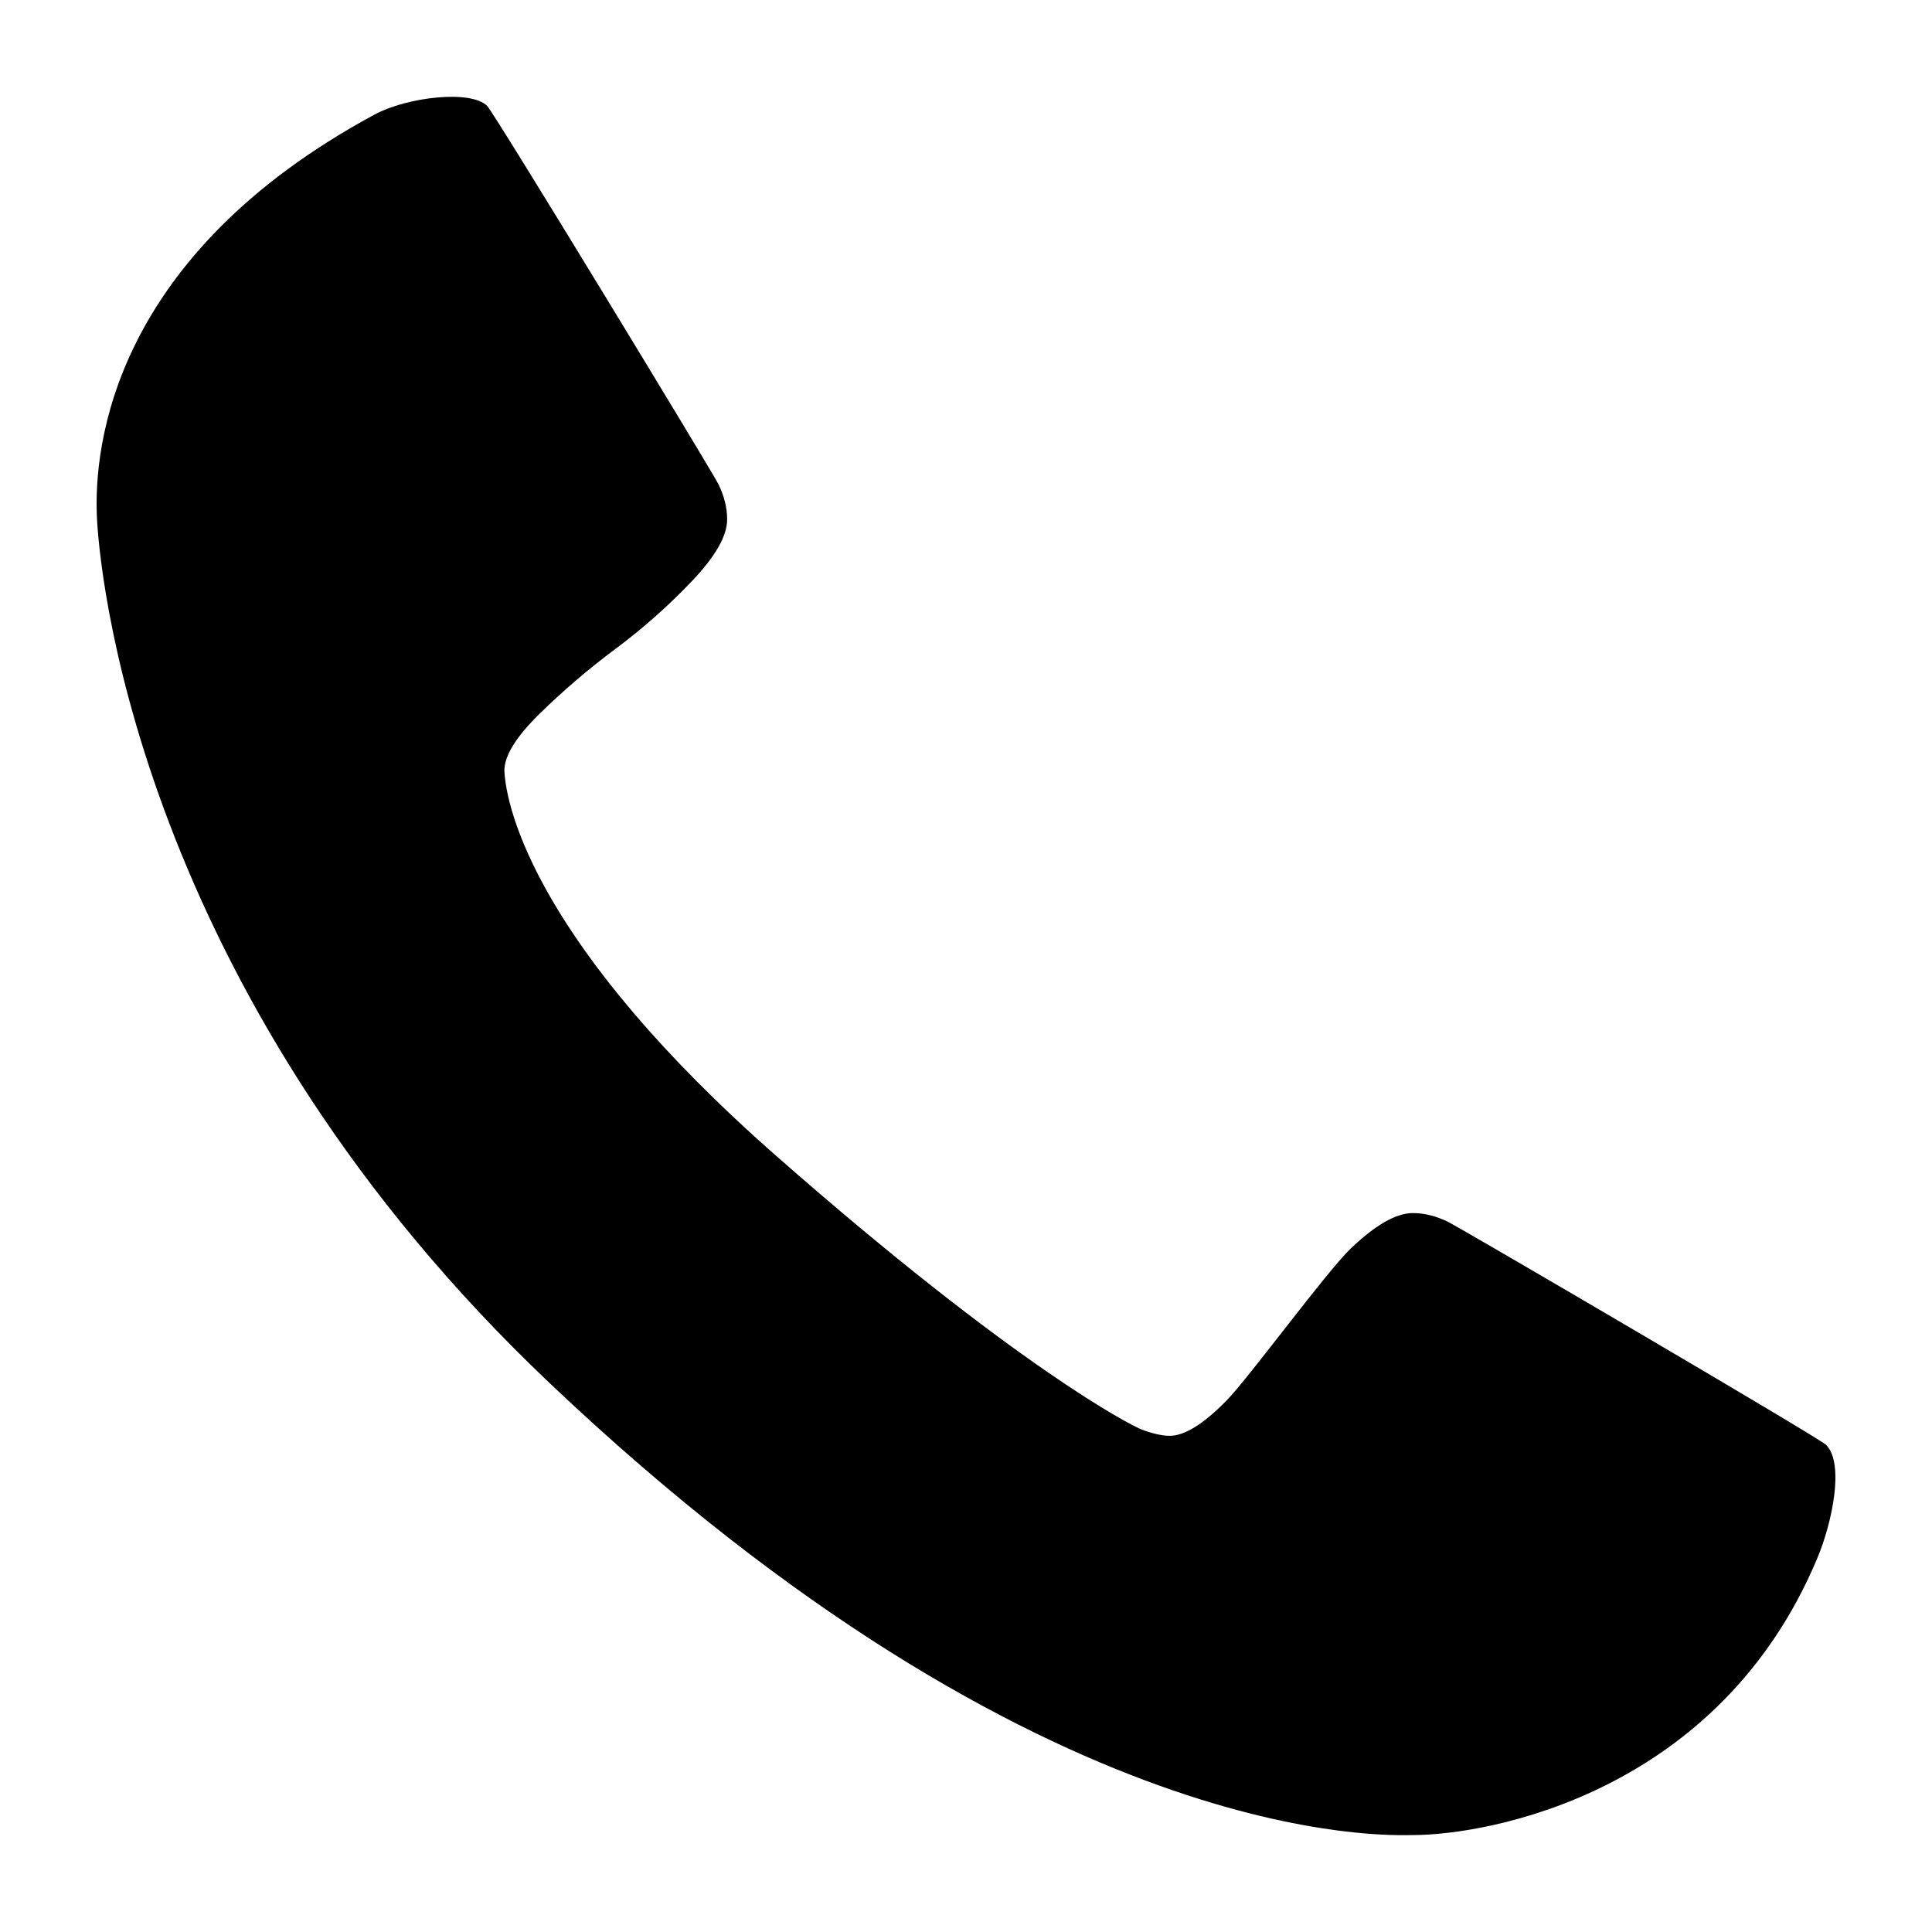
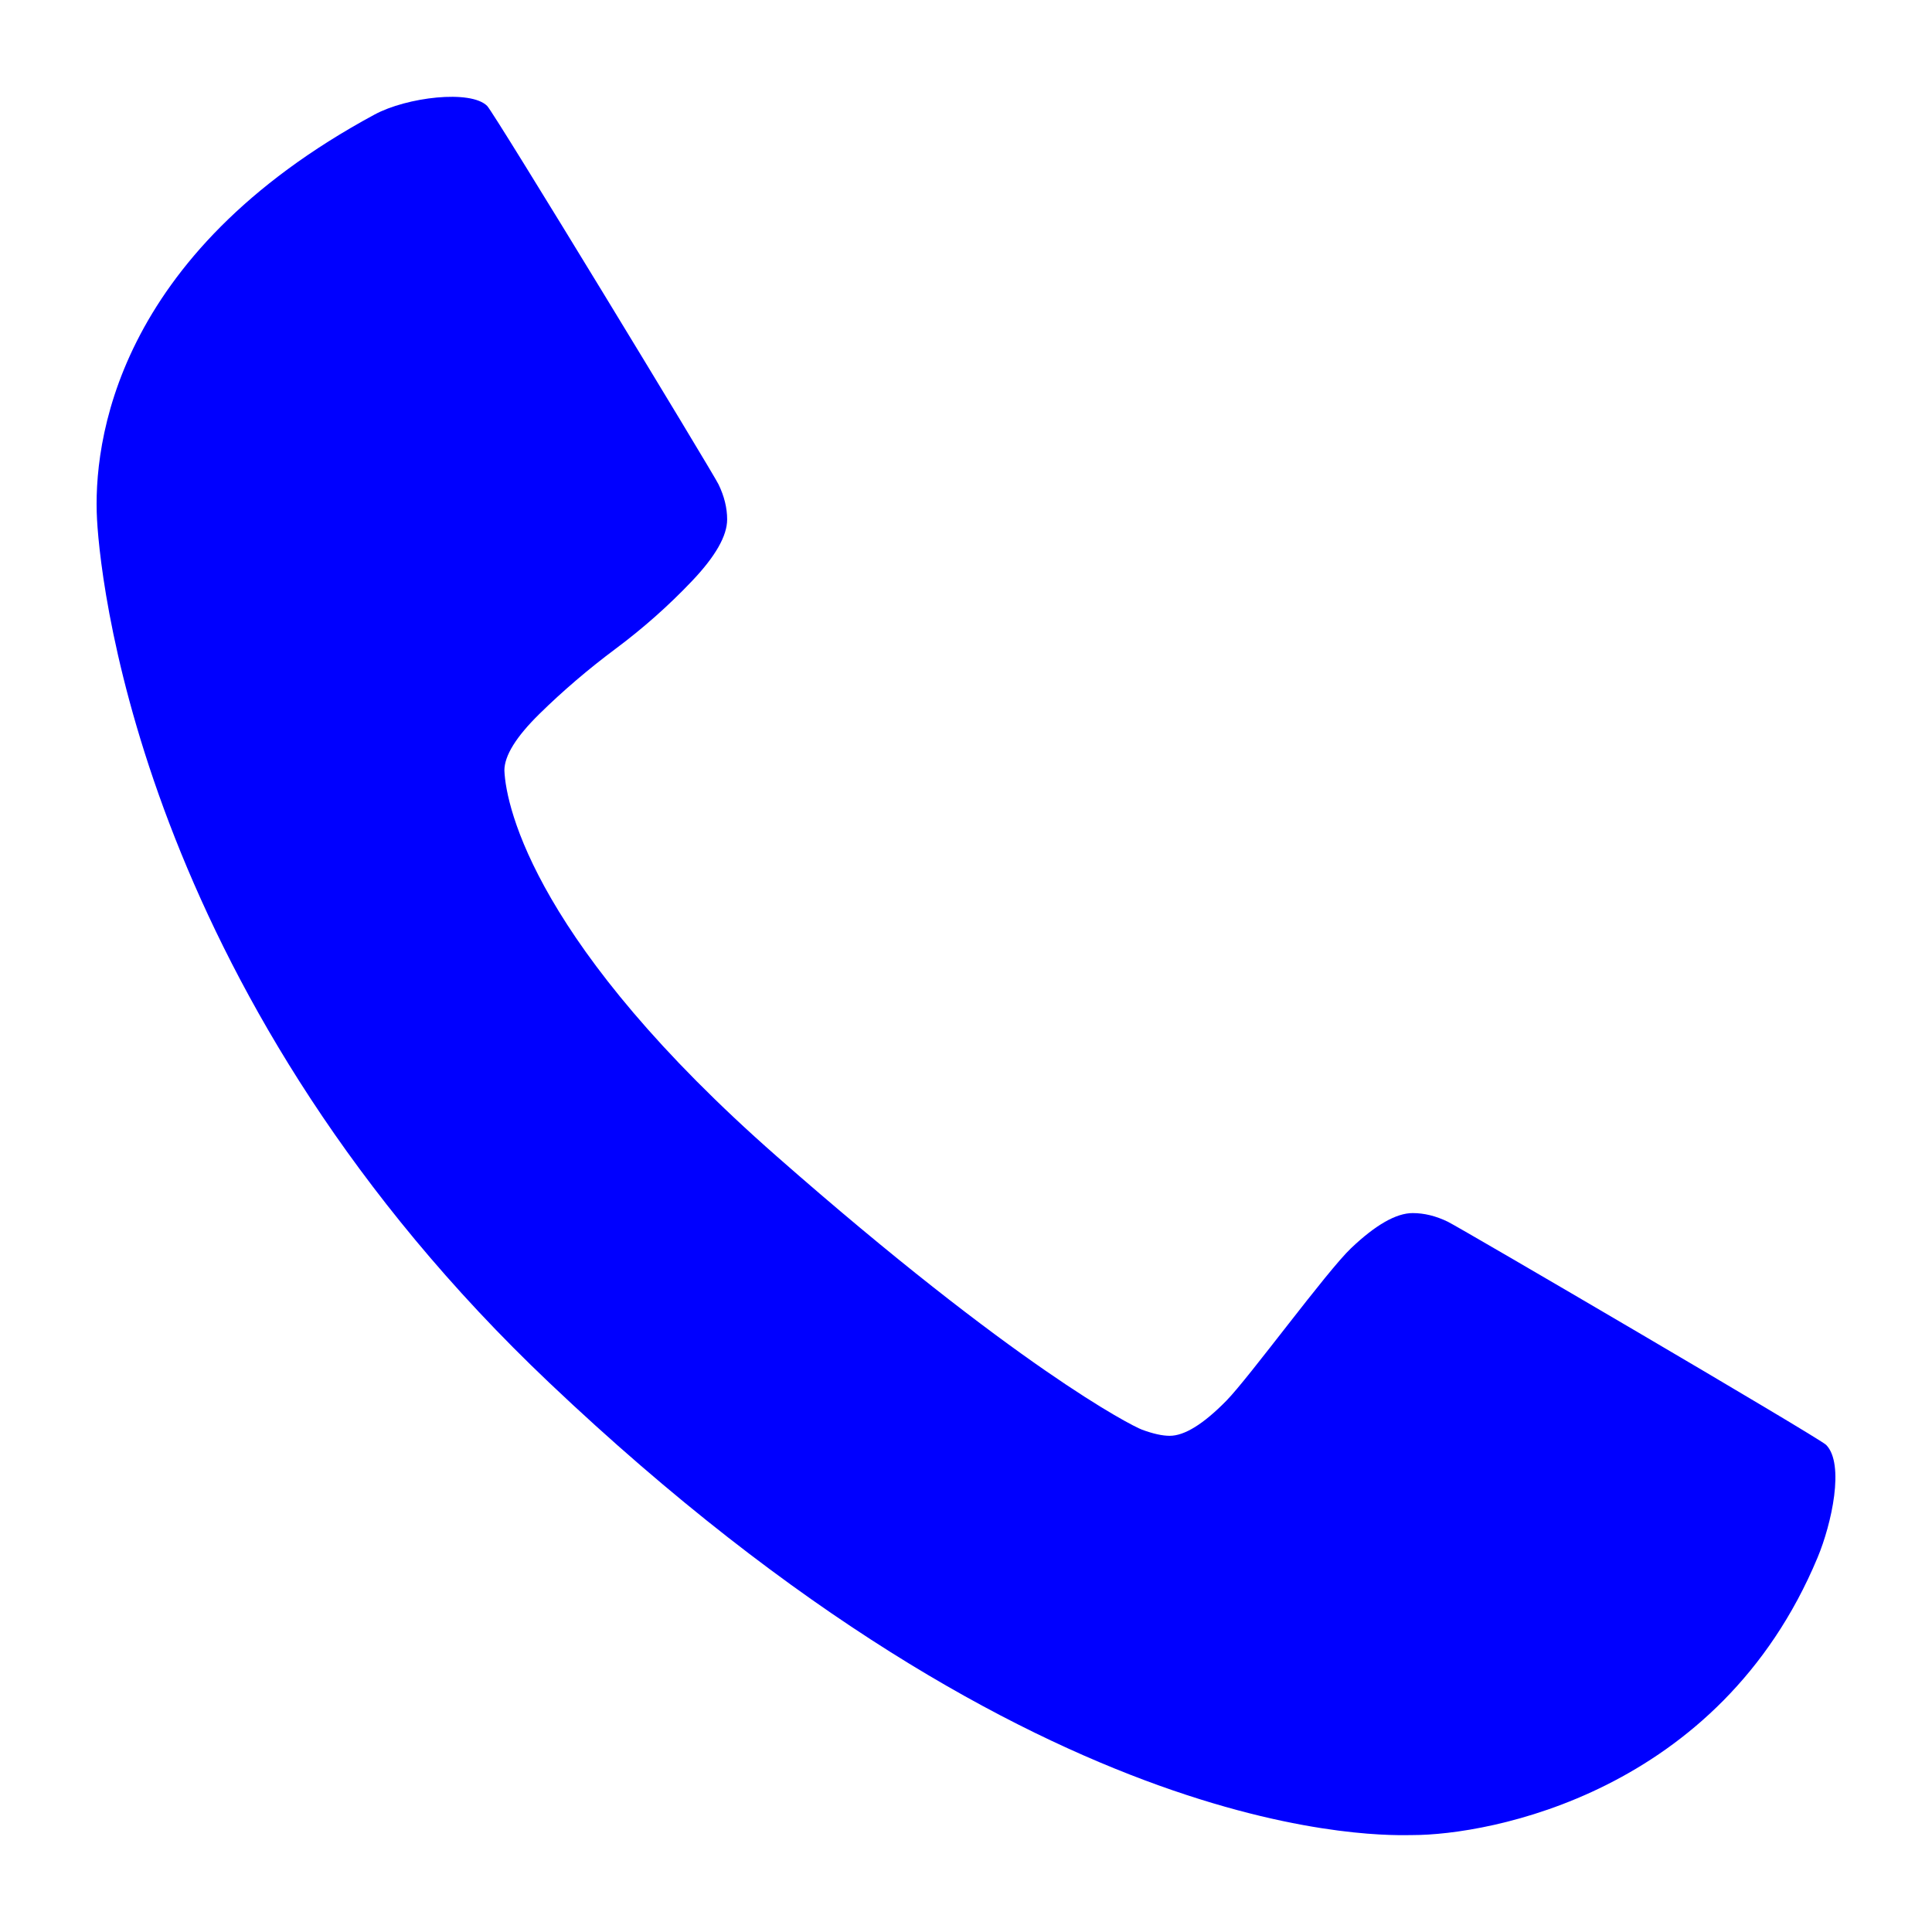
<svg xmlns="http://www.w3.org/2000/svg" version="1.1" x="0px" y="0px" viewBox="0 0 100 100" enable-background="new 0 0 100 100" xml:space="preserve" style="max-width:100%" height="100%">
-   <path d="M94.077,80.619C88.979,92.841,77.026,94.983,73.12,94.983c-1.147,0-19.01,0.947-44.688-23.41  C7.767,51.971,5.242,30.892,5.022,26.887C4.808,22.986,5.925,13.2,19.387,5.929c1.668-0.901,4.975-1.3,5.829-0.446  c0.379,0.379,11.678,18.972,11.975,19.588c0.297,0.615,0.446,1.221,0.446,1.815c0,0.849-0.605,1.911-1.816,3.185  c-1.21,1.274-2.526,2.442-3.949,3.503c-1.423,1.062-2.739,2.187-3.95,3.376c-1.21,1.188-1.815,2.166-1.815,2.93  c0.082,1.983,1.707,9.086,14.086,19.963C52.574,70.723,58.538,73.788,59.111,74c0.574,0.212,1.051,0.317,1.433,0.317  c0.765,0,1.742-0.604,2.931-1.814c1.188-1.211,5.185-6.689,6.459-7.9c1.274-1.209,2.336-1.814,3.186-1.814  c0.594,0,1.199,0.148,1.814,0.445c0.616,0.297,19.233,11.191,19.589,11.555C95.489,75.779,94.807,78.869,94.077,80.619" style="" fill="currentColor">
-         </path>
+   <path d="M94.077,80.619C88.979,92.841,77.026,94.983,73.12,94.983c-1.147,0-19.01,0.947-44.688-23.41  C7.767,51.971,5.242,30.892,5.022,26.887C4.808,22.986,5.925,13.2,19.387,5.929c1.668-0.901,4.975-1.3,5.829-0.446  c0.379,0.379,11.678,18.972,11.975,19.588c0.297,0.615,0.446,1.221,0.446,1.815c0,0.849-0.605,1.911-1.816,3.185  c-1.21,1.274-2.526,2.442-3.949,3.503c-1.423,1.062-2.739,2.187-3.95,3.376c-1.21,1.188-1.815,2.166-1.815,2.93  c0.082,1.983,1.707,9.086,14.086,19.963C52.574,70.723,58.538,73.788,59.111,74c0.574,0.212,1.051,0.317,1.433,0.317  c0.765,0,1.742-0.604,2.931-1.814c1.188-1.211,5.185-6.689,6.459-7.9c1.274-1.209,2.336-1.814,3.186-1.814  c0.594,0,1.199,0.148,1.814,0.445c0.616,0.297,19.233,11.191,19.589,11.555C95.489,75.779,94.807,78.869,94.077,80.619" style="" fill="blue"> 
+        </path>
</svg>
